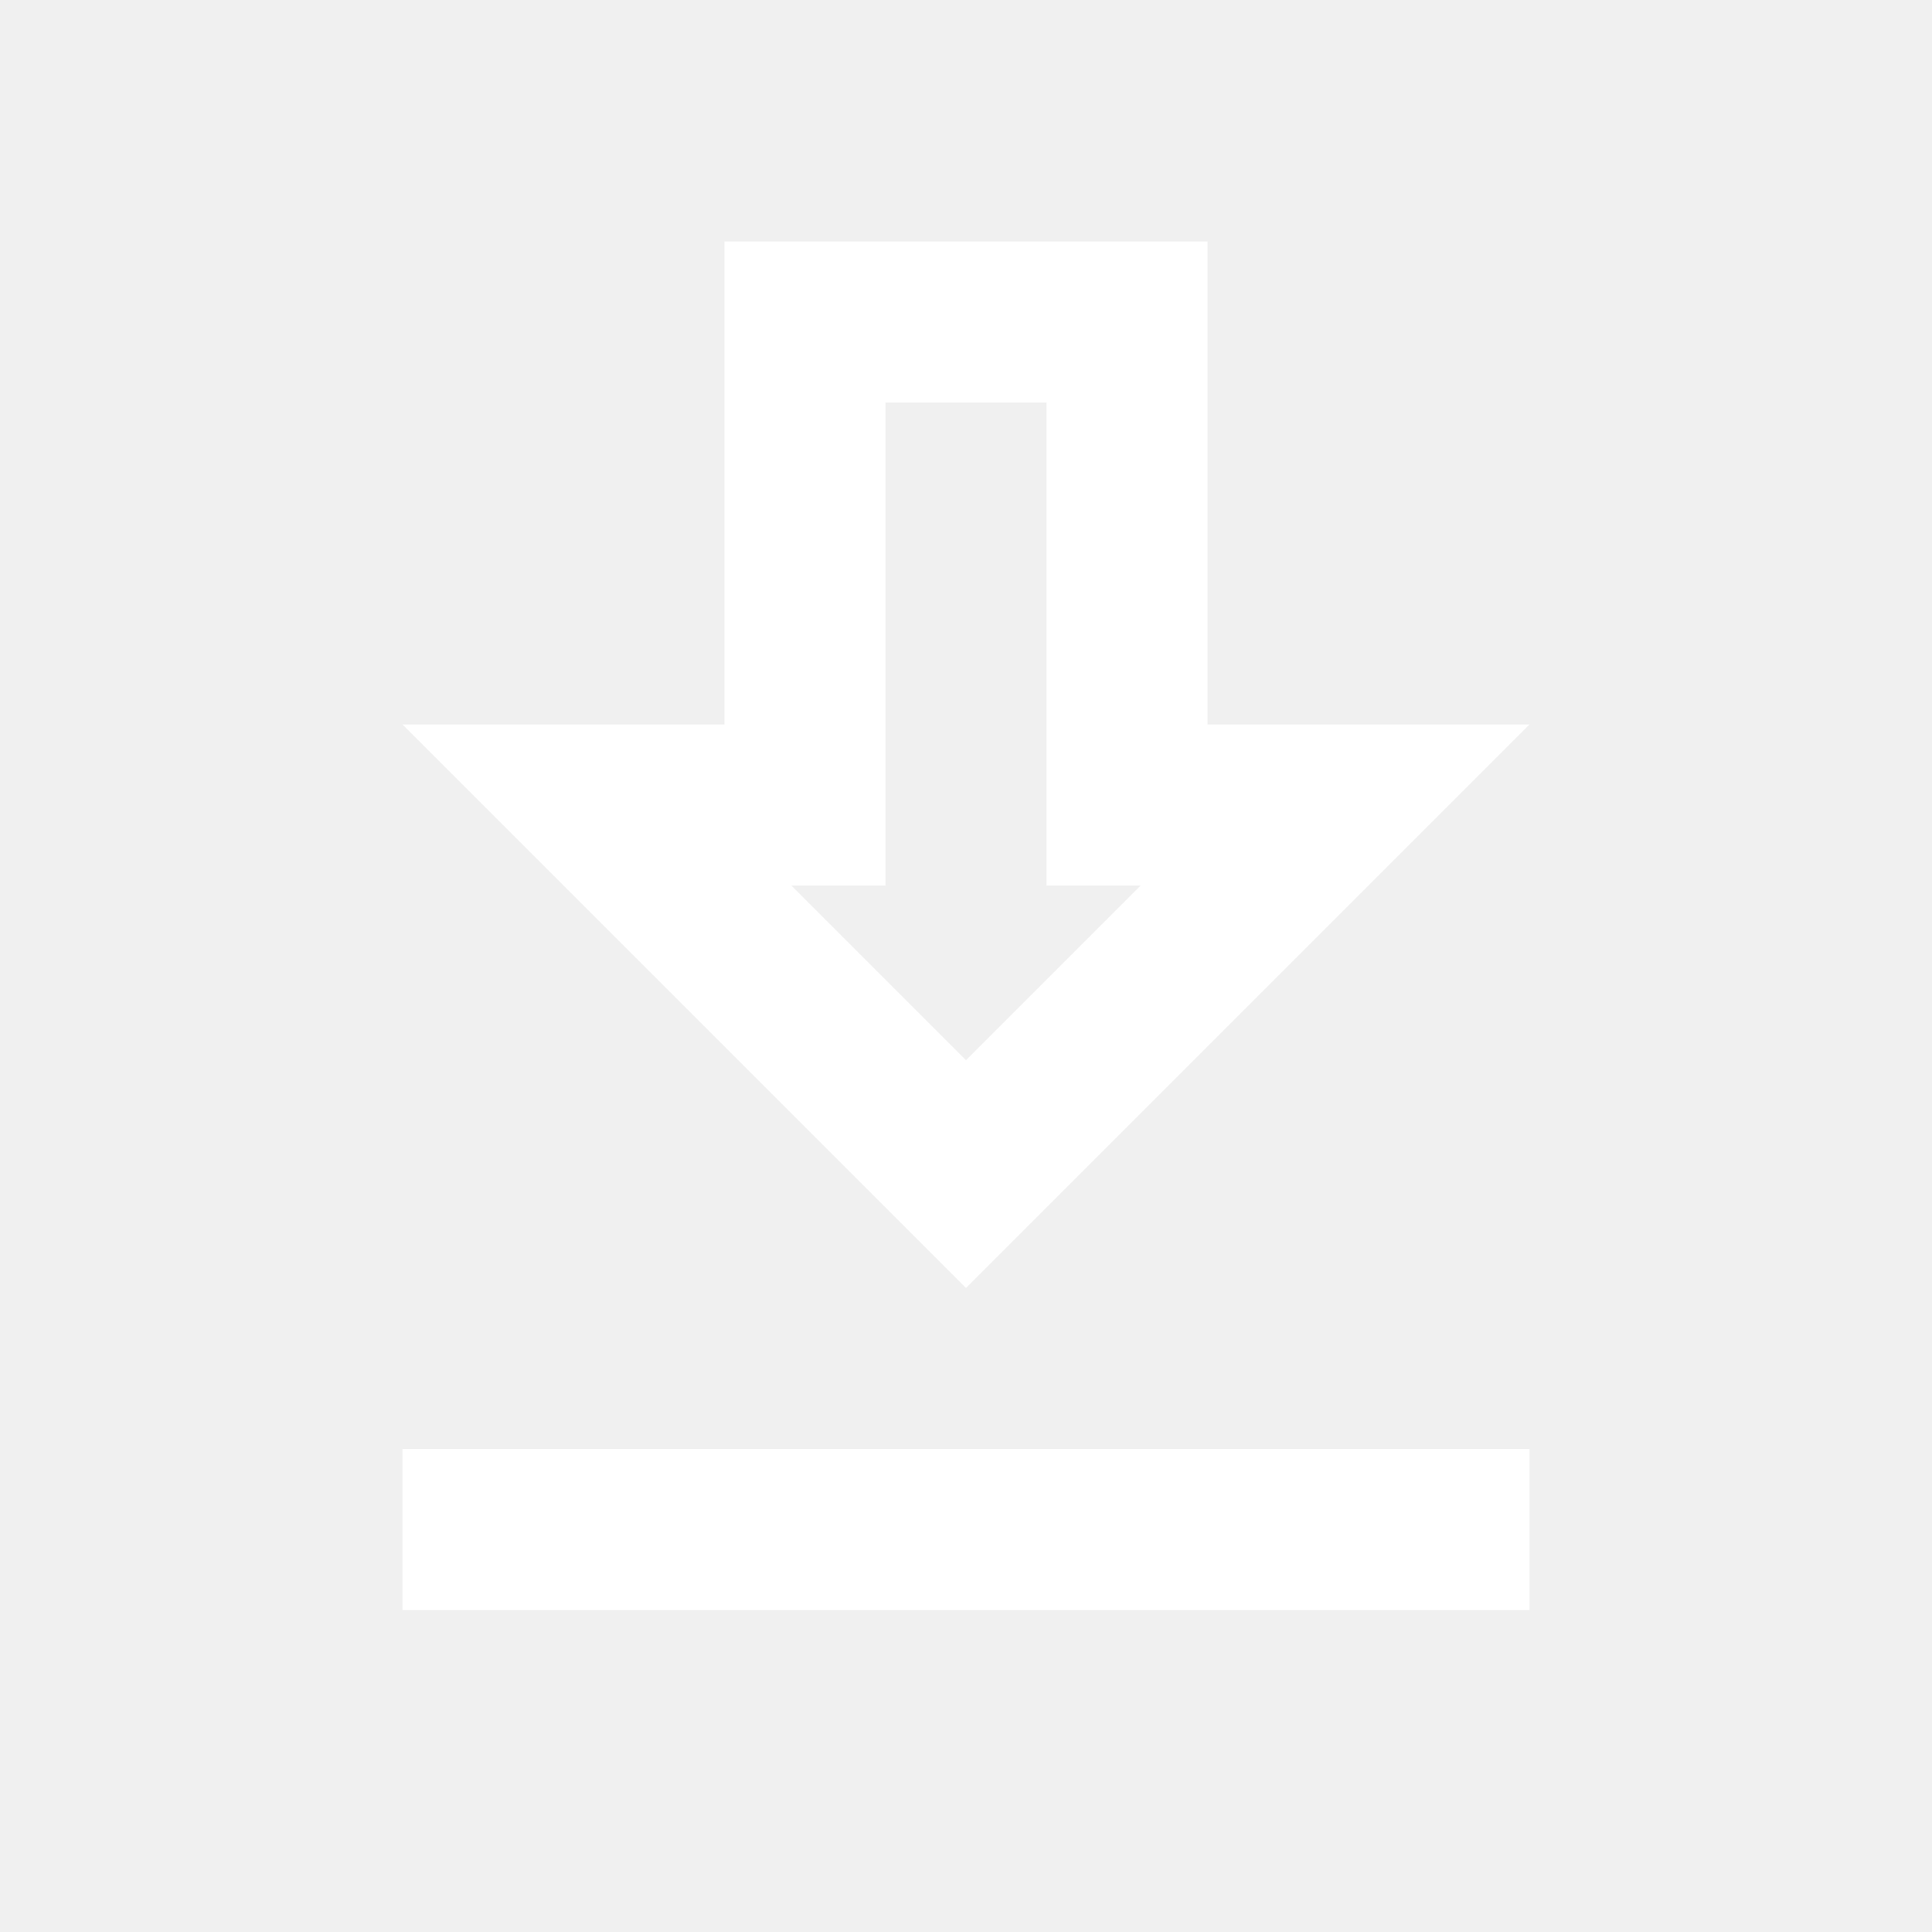
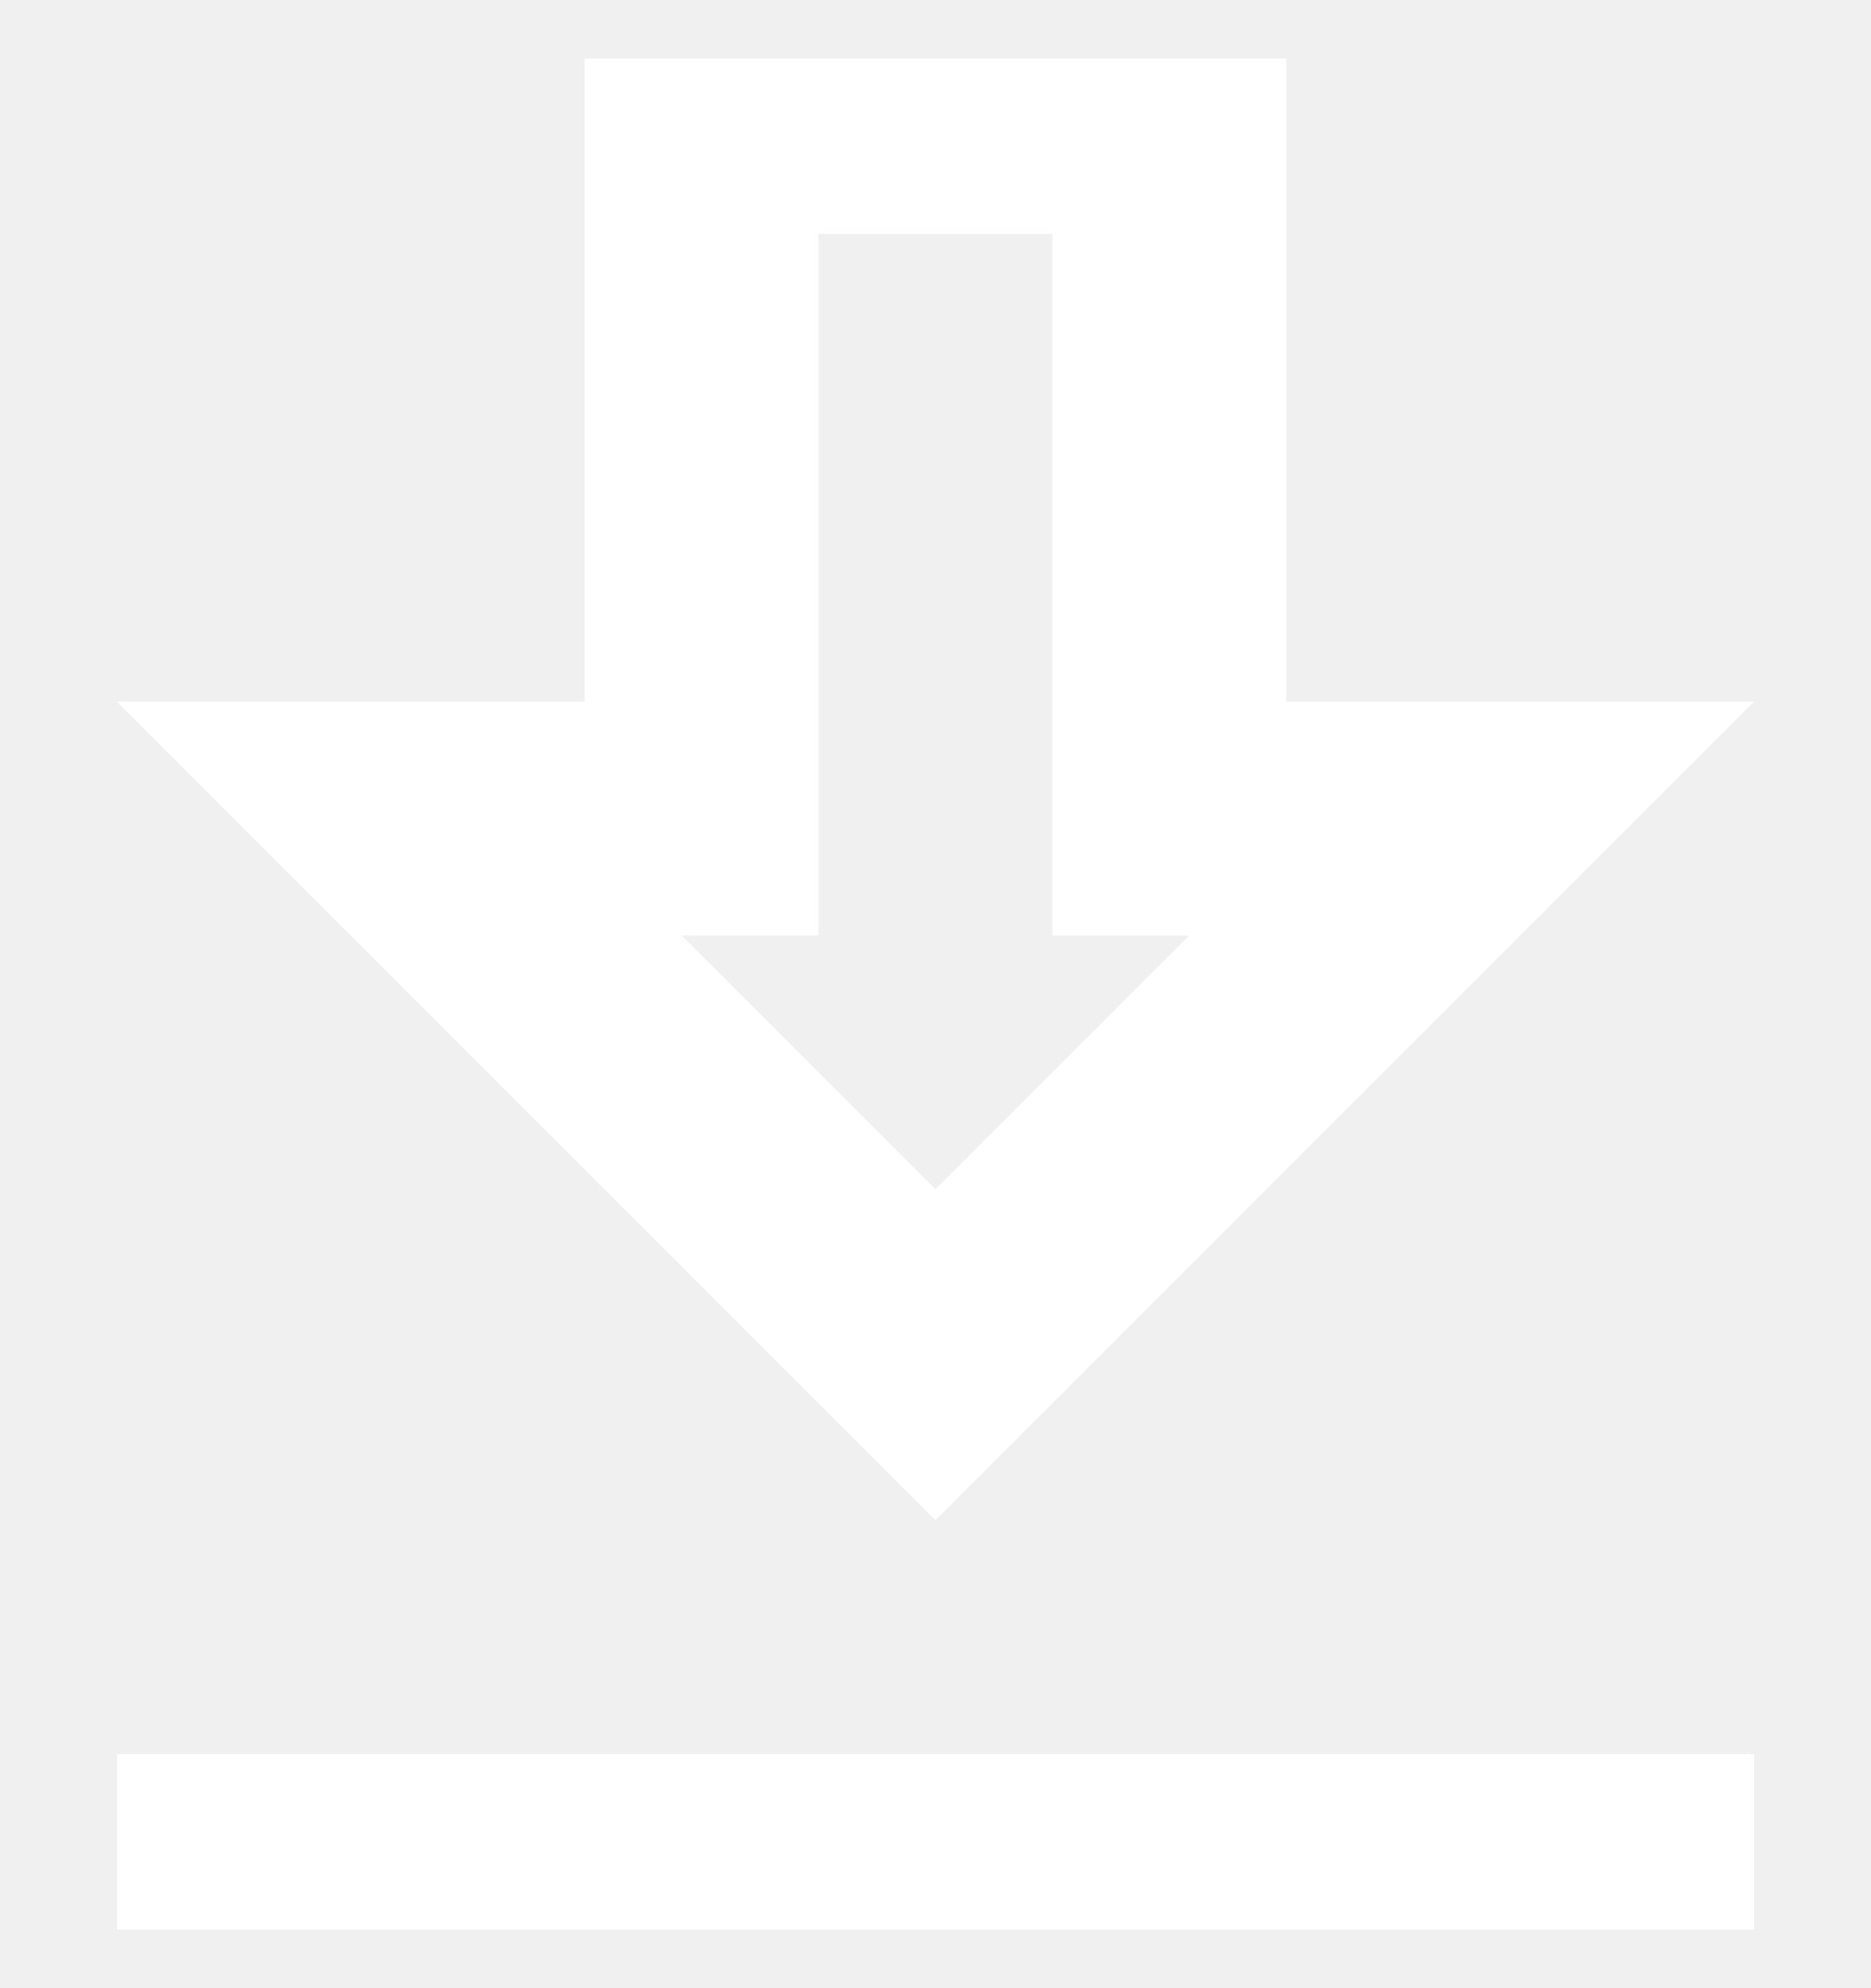
- <svg xmlns="http://www.w3.org/2000/svg" width="24" height="24" viewBox="0 0 24 24" fill="none">
-   <path d="M13 5V11H14.17L12 13.17L9.83 11H11V5H13ZM15 3H9V9H5L12 16L19 9H15V3ZM19 18H5V20H19V18Z" fill="white" />
+ <svg xmlns="http://www.w3.org/2000/svg" width="16" height="17" viewBox="0 0 16 17" fill="none">
+   <g clip-path="url(#clip0_462_442)">
+     <path d="M9 2V8H10.17L8 10.17L5.83 8H7V2H9ZM11 0H5V6H1L8 13L15 6H11V0ZM15 15H1V17H15V15Z" fill="white" />
+   </g>
+   <defs>
+     <clipPath id="clip0_462_442">
+       <rect width="16" height="16" fill="white" transform="translate(0 0.5)" />
+     </clipPath>
+   </defs>
</svg>
